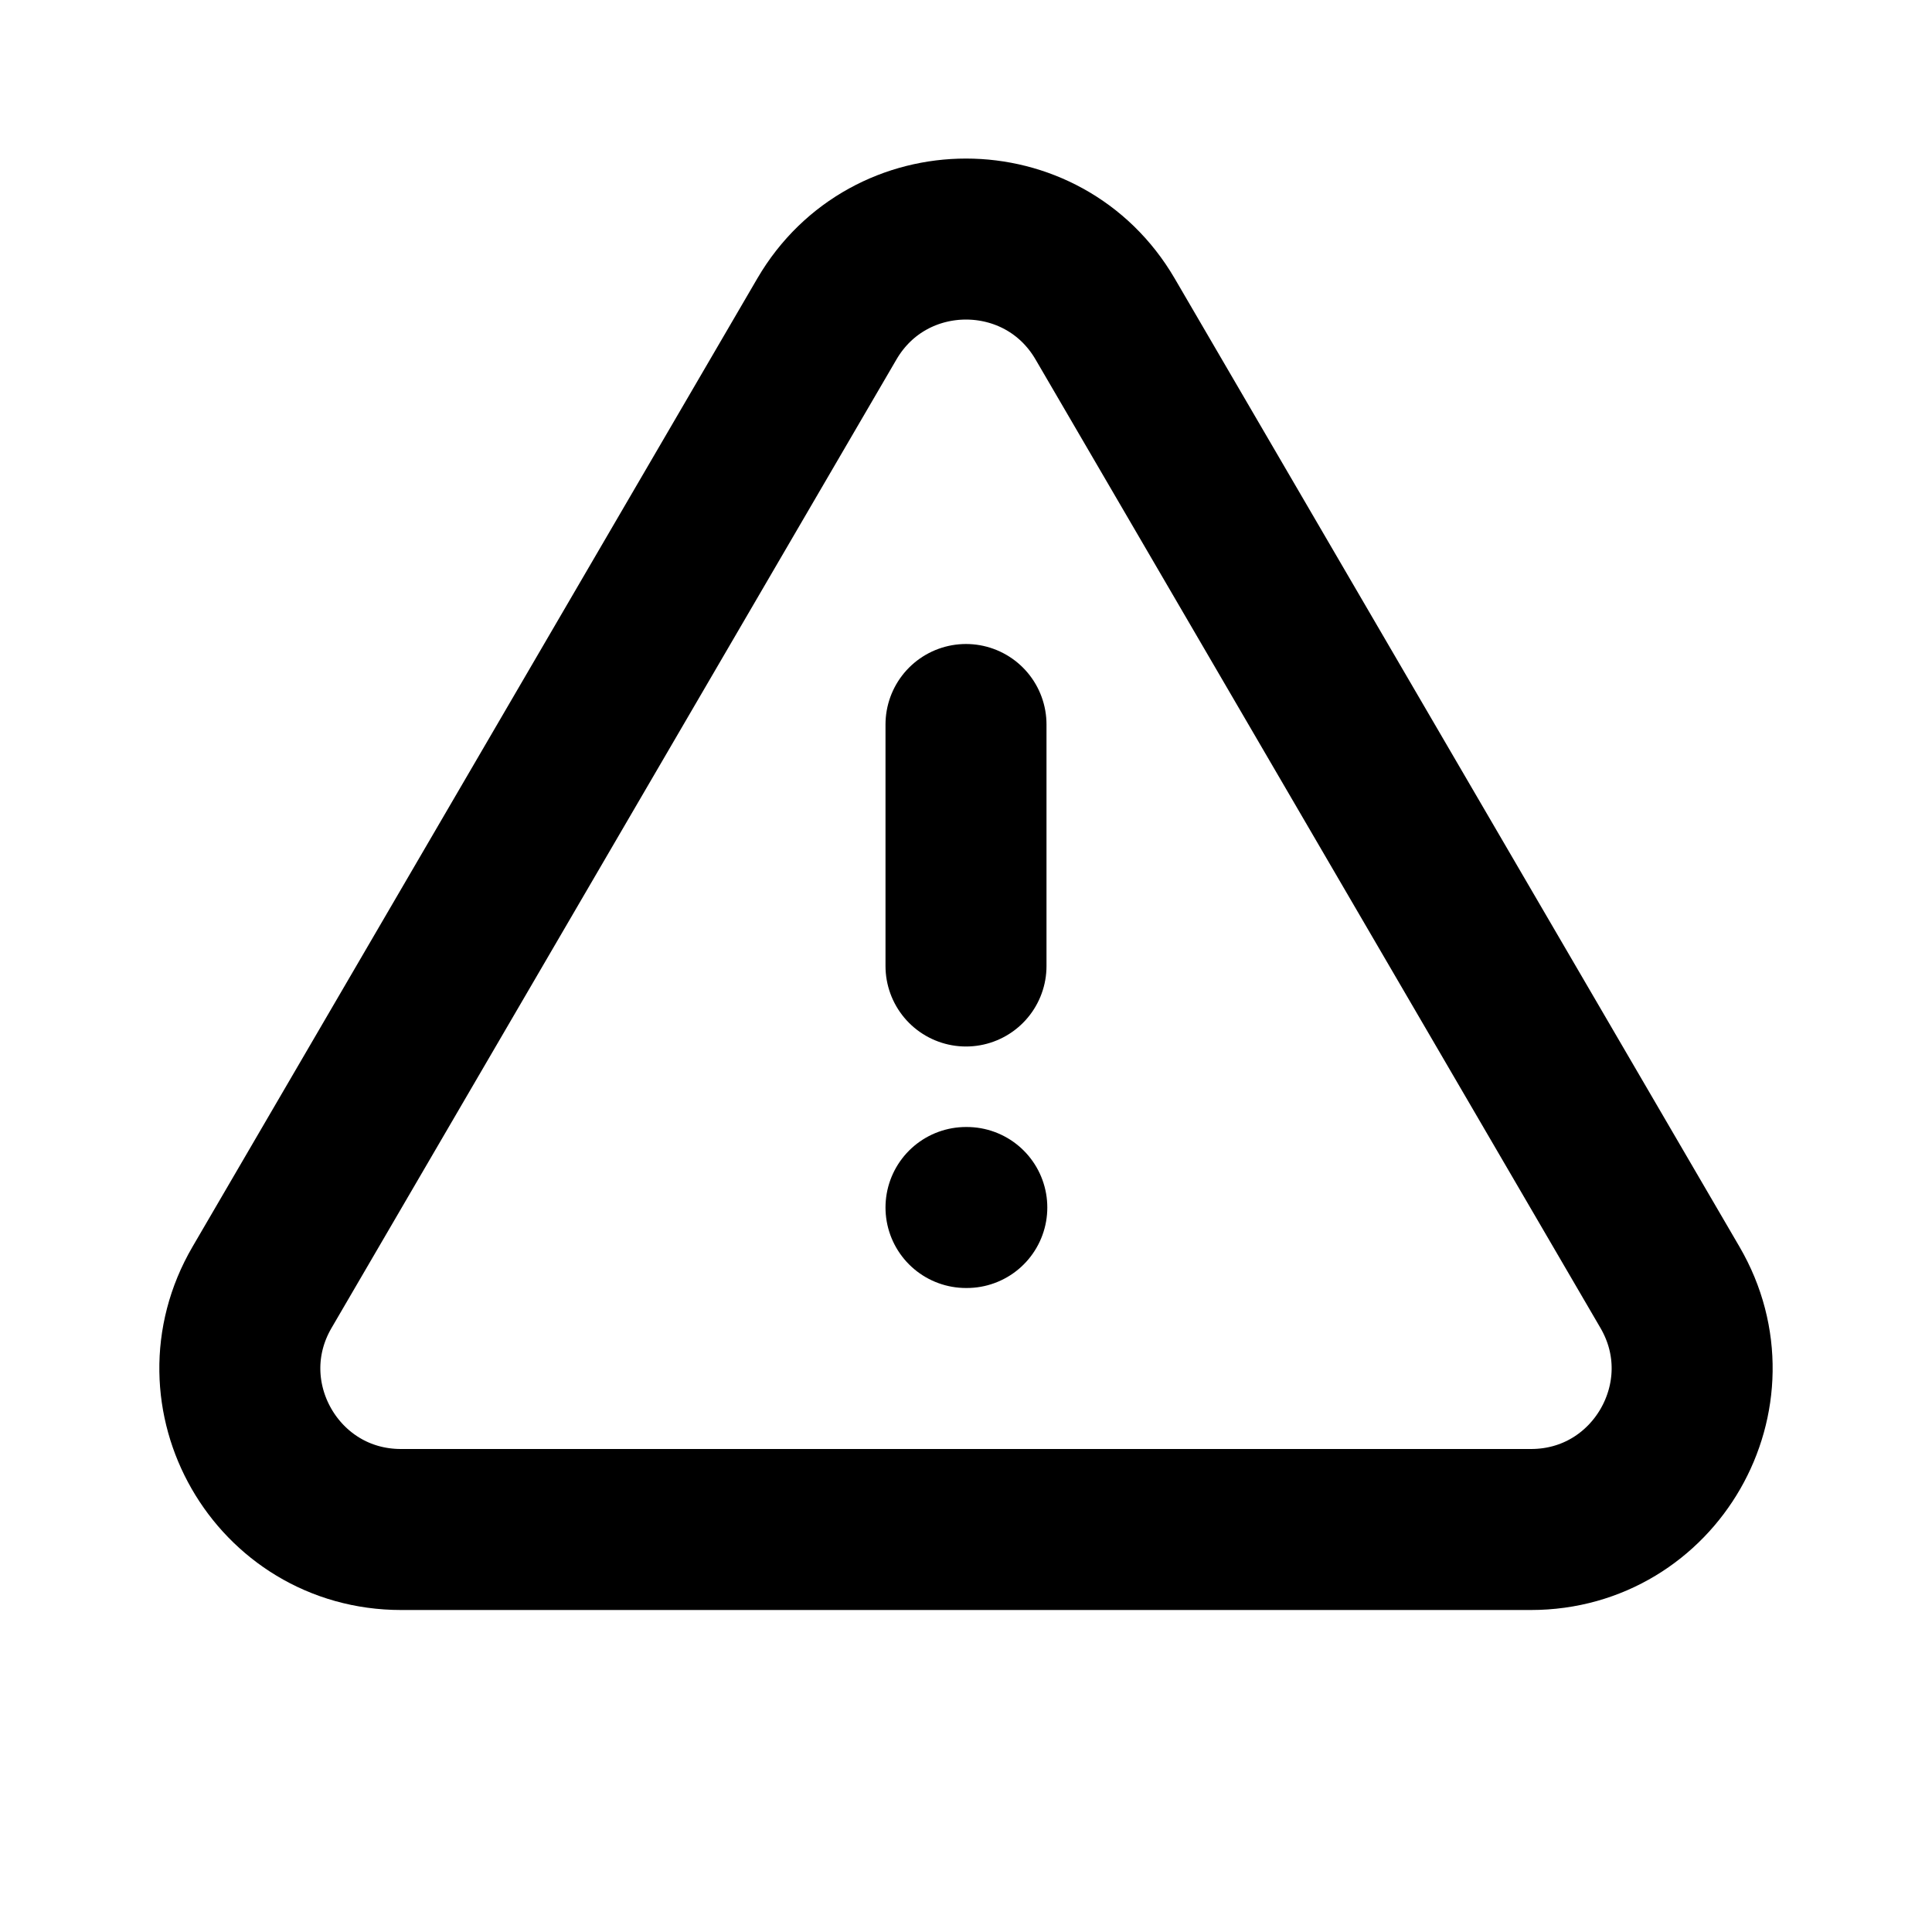
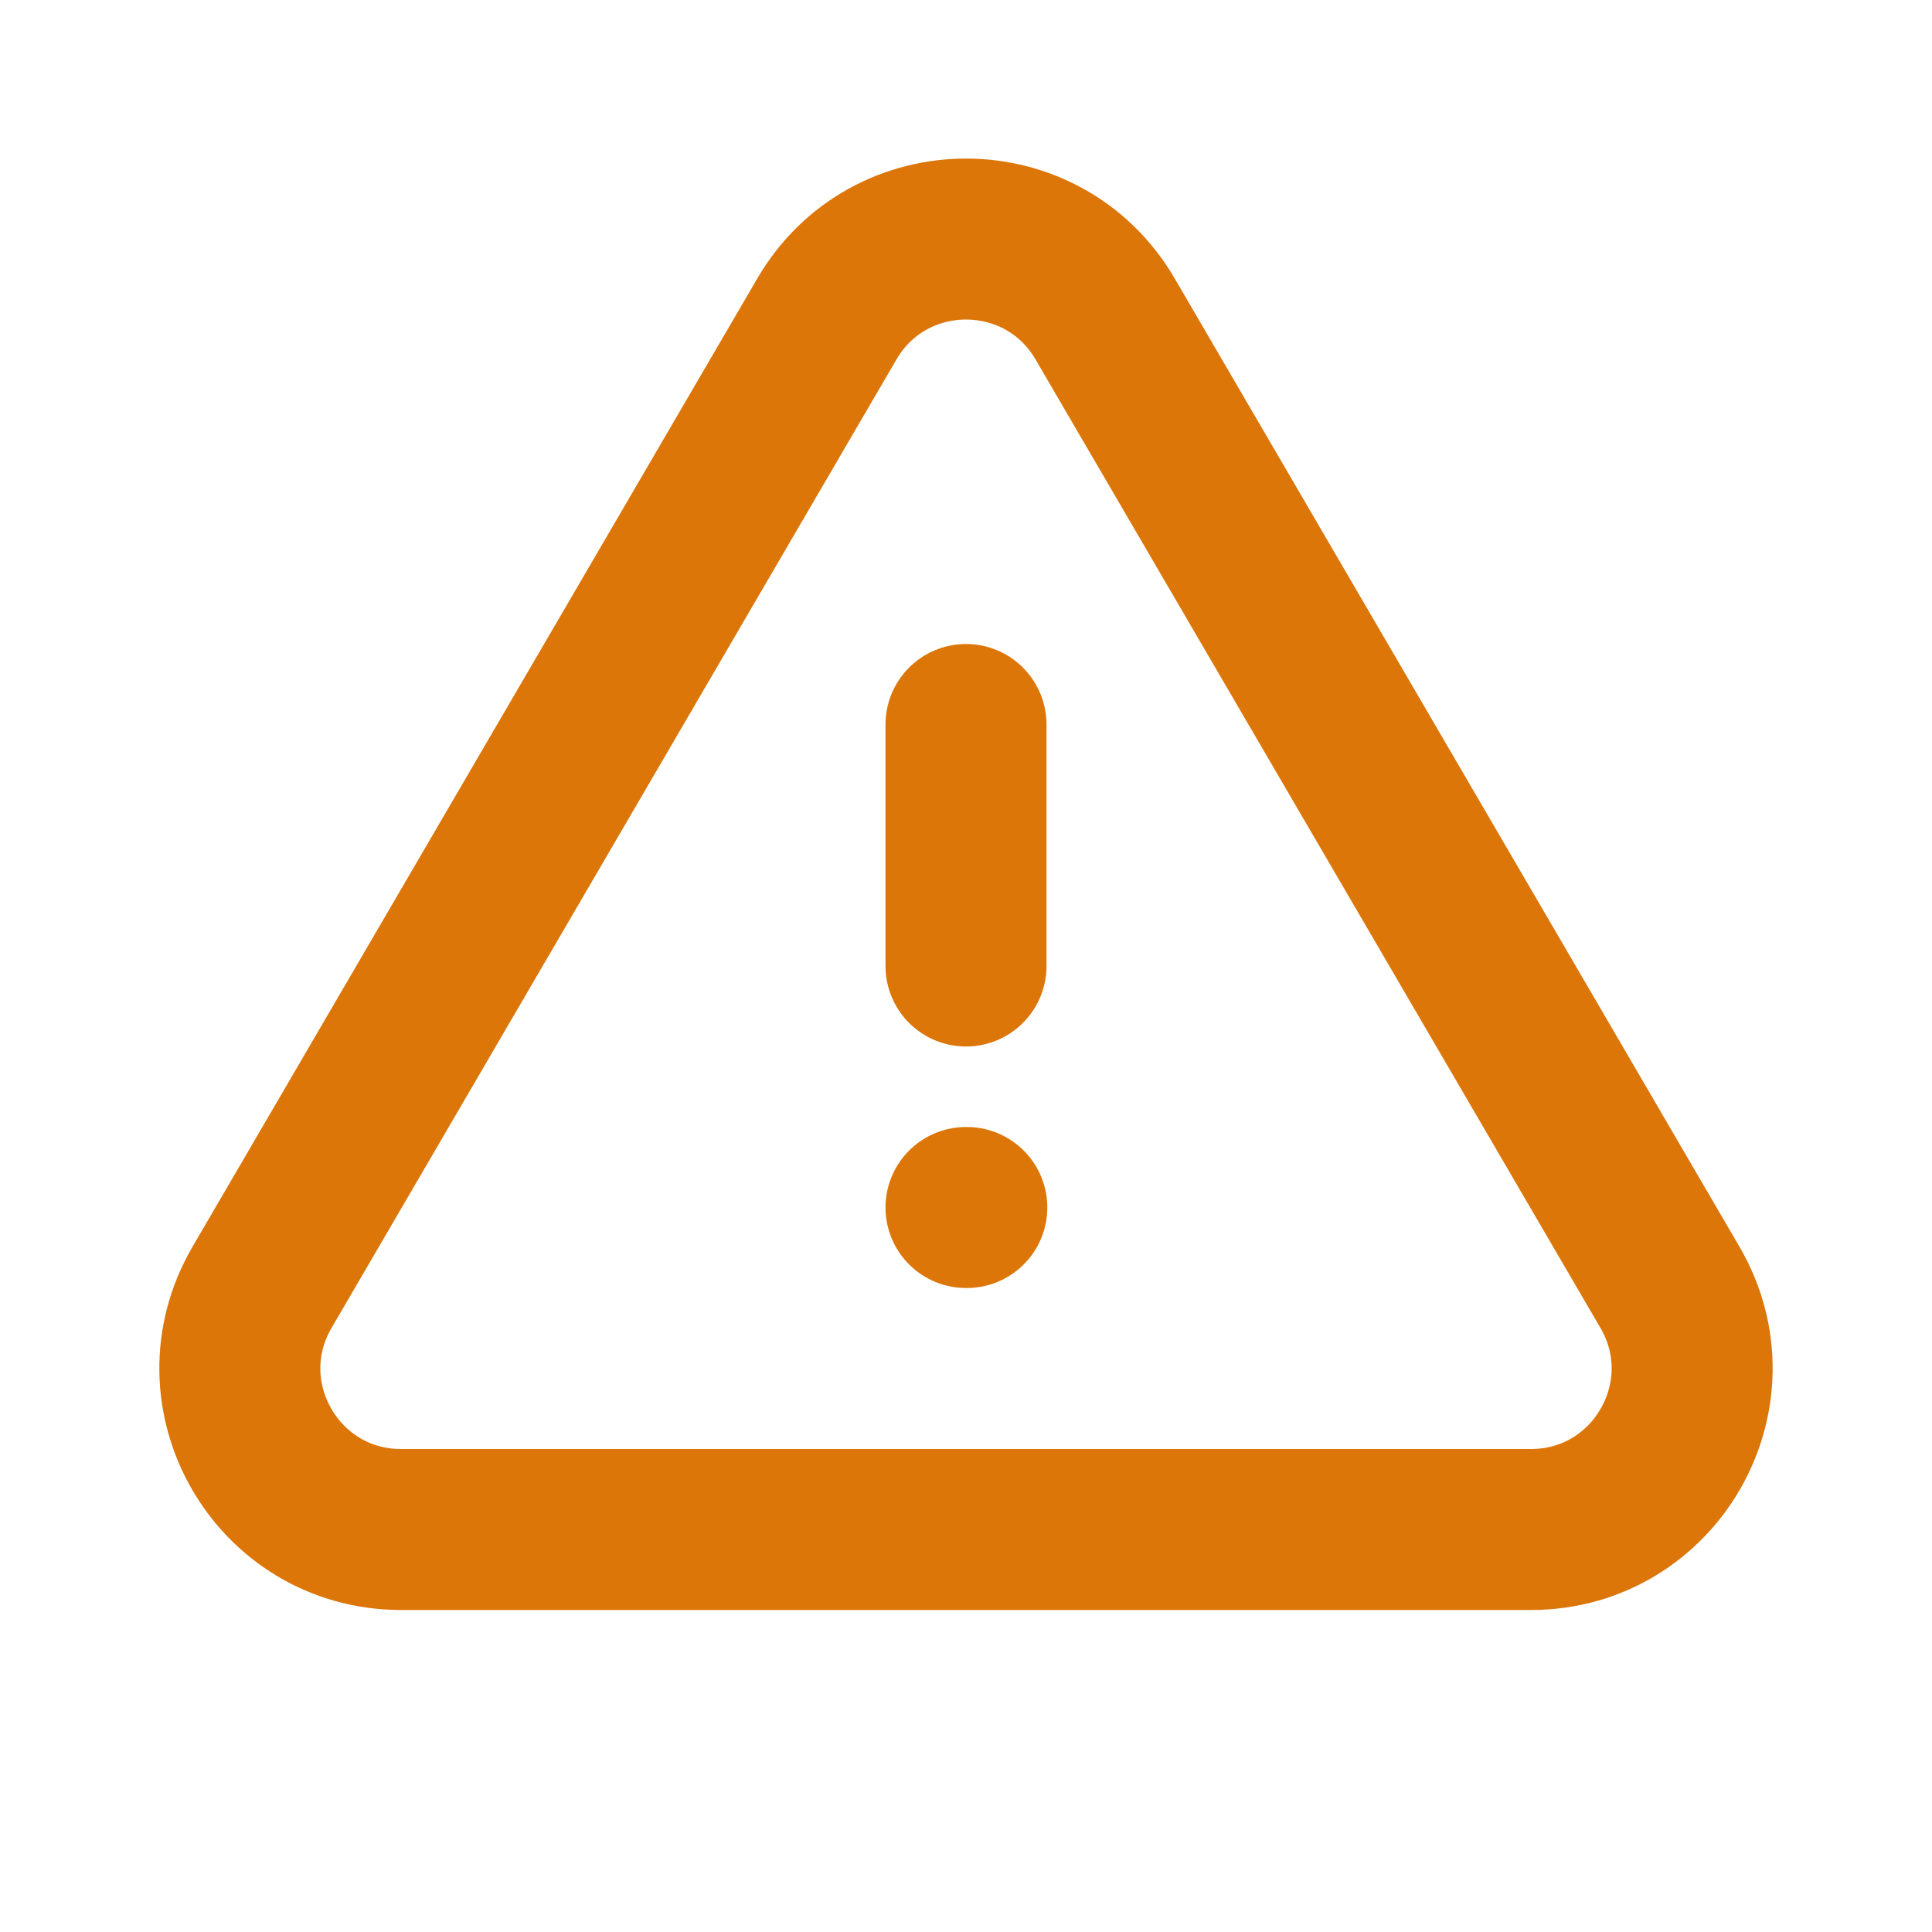
<svg xmlns="http://www.w3.org/2000/svg" viewBox="0 0 24 24" fill="none">
  <g id="SVGRepo_bgCarrier" stroke-width="0" />
  <g id="SVGRepo_tracerCarrier" stroke-linecap="round" stroke-linejoin="round" />
  <g id="SVGRepo_iconCarrier">
-     <path d="M12 15H12.01M12 12V9M4.982 19H19.018C20.561 19 21.523 17.326 20.745 15.992L13.728 3.962C12.956 2.639 11.044 2.639 10.272 3.962L3.255 15.992C2.477 17.326 3.438 19 4.982 19Z" stroke="#000000" stroke-width="2" stroke-linecap="round" stroke-linejoin="round" />
+     <path d="M12 15H12.01M12 12V9M4.982 19H19.018C20.561 19 21.523 17.326 20.745 15.992L13.728 3.962C12.956 2.639 11.044 2.639 10.272 3.962L3.255 15.992C2.477 17.326 3.438 19 4.982 19Z" stroke="#dc7609" stroke-width="2" stroke-linecap="round" stroke-linejoin="round" />
  </g>
</svg>
